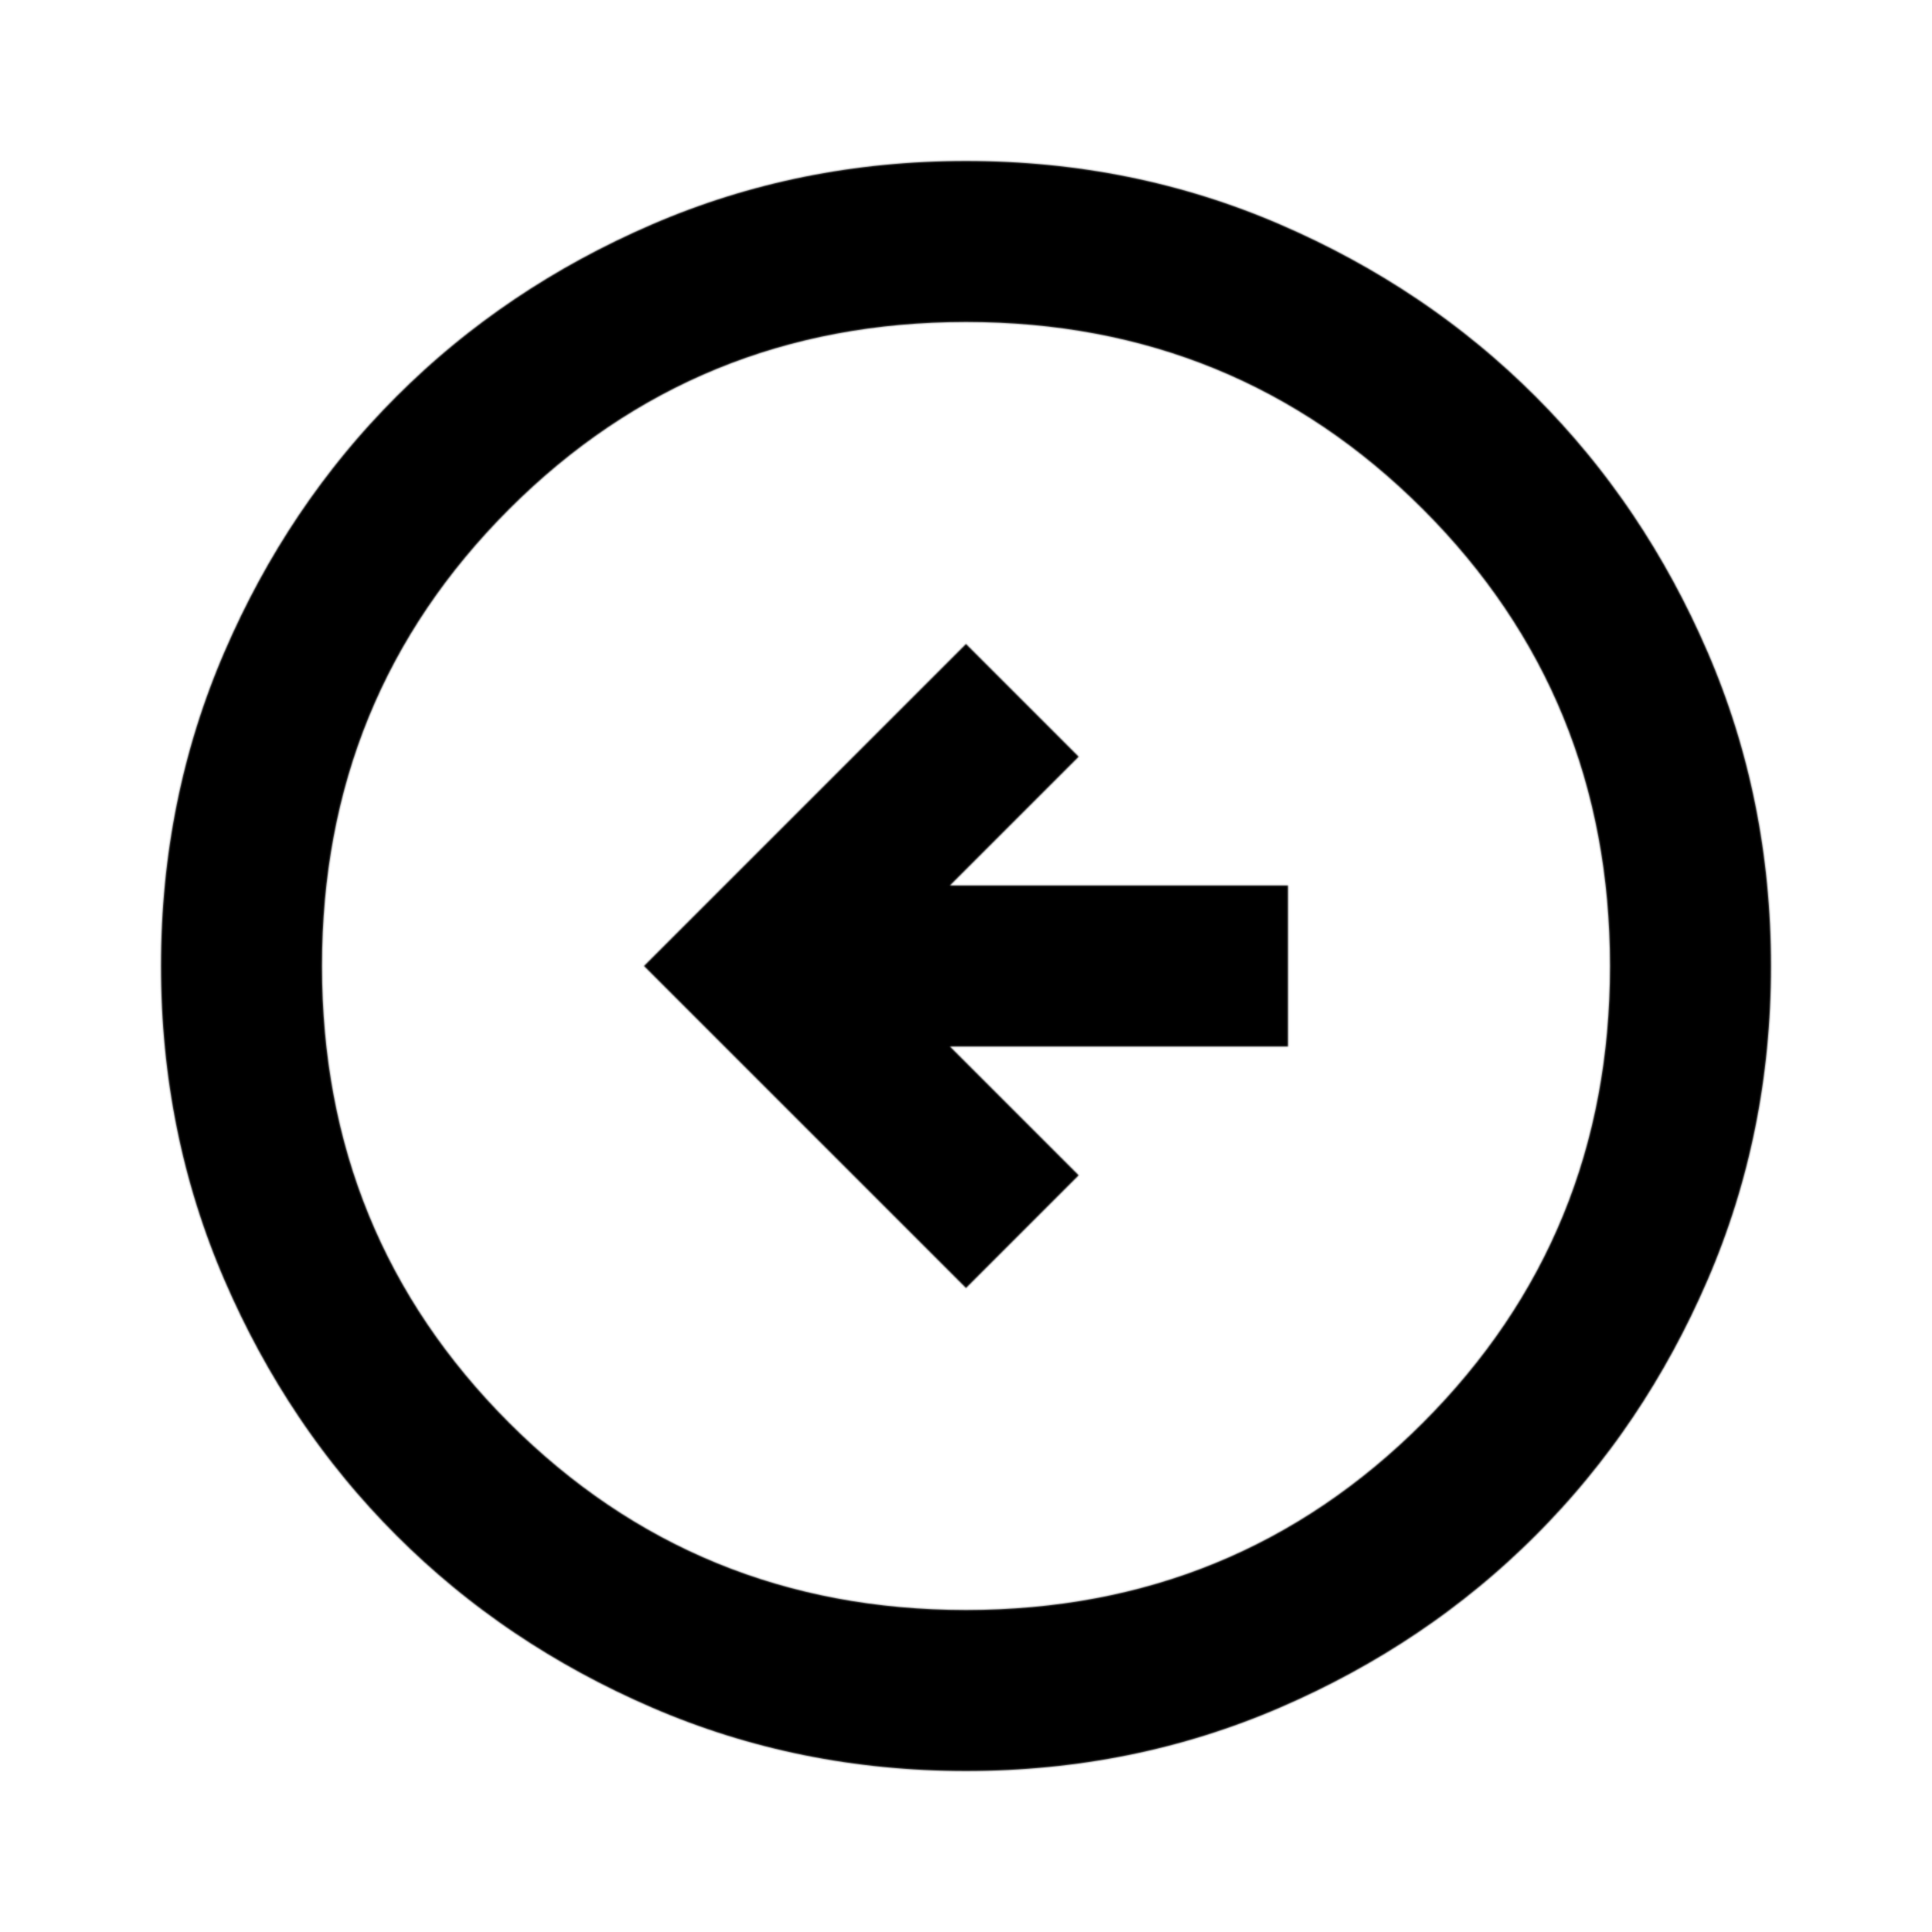
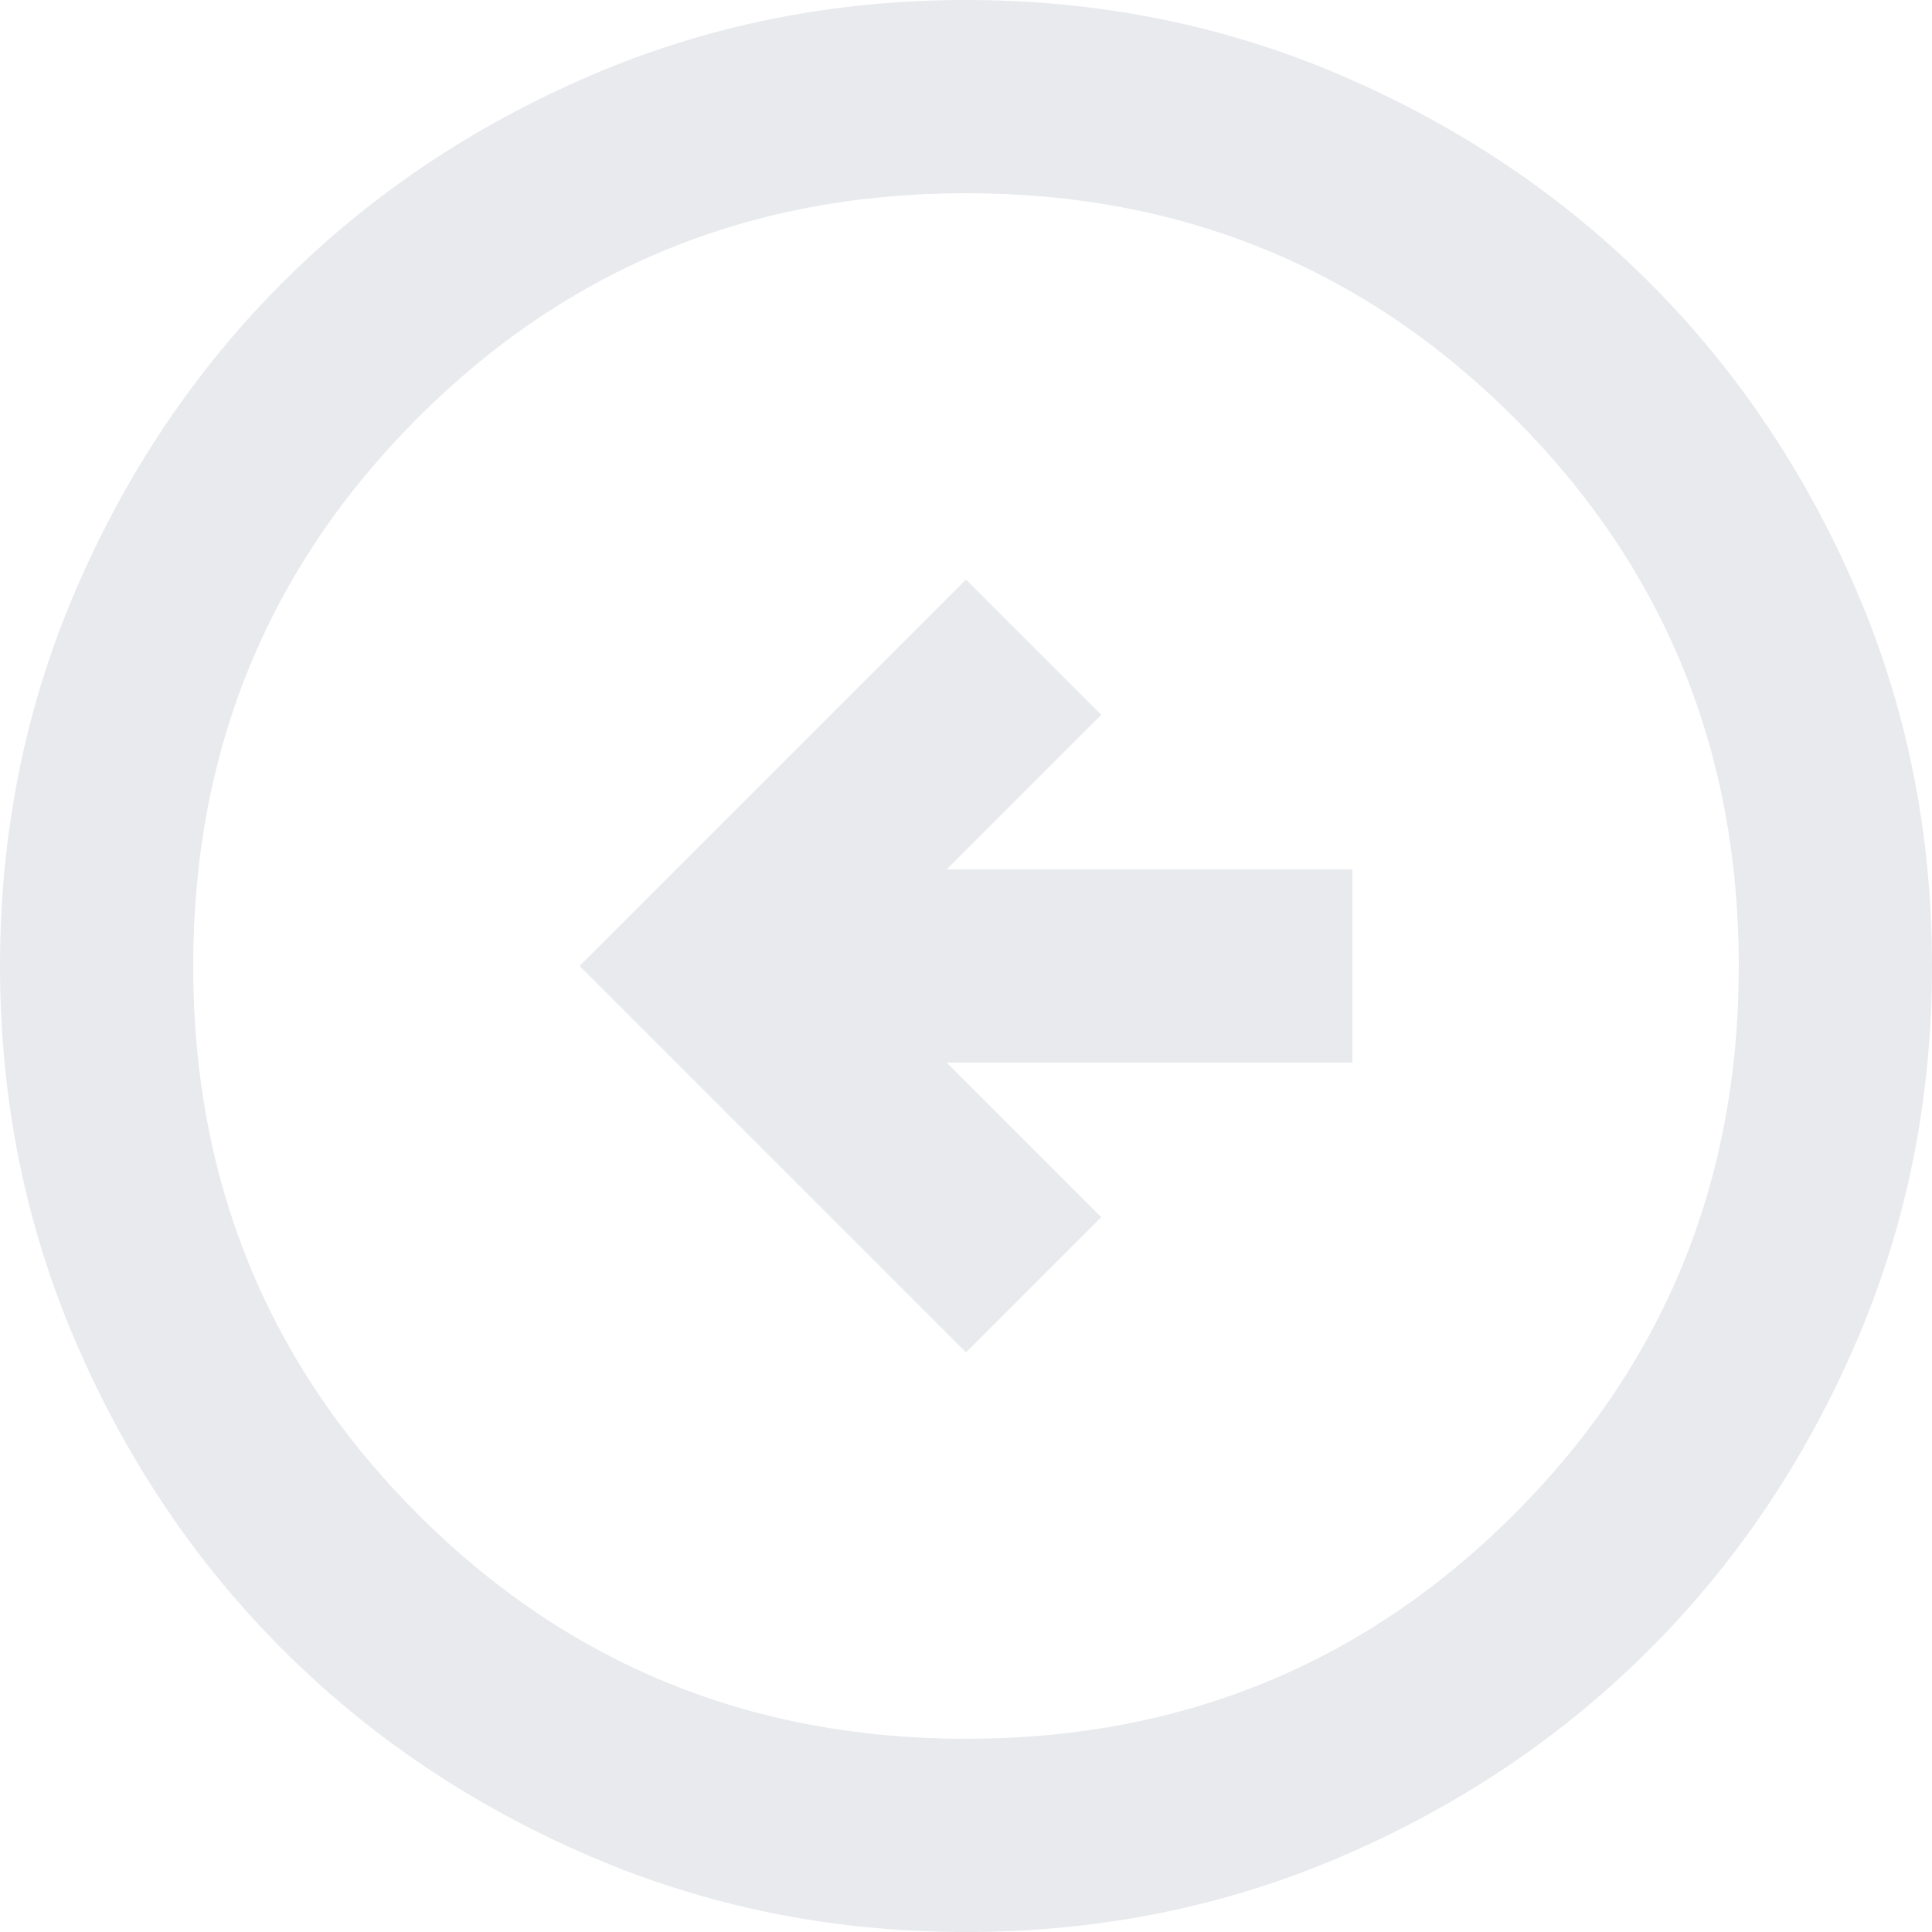
- <svg xmlns="http://www.w3.org/2000/svg" class="svg-prev" height="24px" viewBox="0 -960 960 960" width="24px" fill="inherit">
-   <defs>
-     <filter id="blur" x="-10%" y="-10%" width="120%" height="120%">
-       <feGaussianBlur in="SourceGraphic" stdDeviation="0.5" />
-     </filter>
-   </defs>
-   <path d="m480-320 56-56-64-64h168v-80H472l64-64-56-56-160 160 160 160Zm0 240q-83 0-156-31.5T197-197q-54-54-85.5-127T80-480q0-83 31.5-156T197-763q54-54 127-85.5T480-880q83 0 156 31.5T763-763q54 54 85.5 127T880-480q0 83-31.5 156T763-197q-54 54-127 85.5T480-80Zm0-80q134 0 227-93t93-227q0-134-93-227t-227-93q-134 0-227 93t-93 227q0 134 93 227t227 93Zm0-320Z" filter="url(#blur)" />
+ <svg xmlns="http://www.w3.org/2000/svg" class="svg-prev" viewBox="80 -880 800 800" fill="#e8eaed">
+   <path d="m480-320 56-56-64-64h168v-80H472l64-64-56-56-160 160 160 160Zm0 240q-83 0-156-31.5T197-197q-54-54-85.5-127T80-480q0-83 31.5-156T197-763q54-54 127-85.5T480-880q83 0 156 31.5T763-763q54 54 85.5 127T880-480q0 83-31.5 156T763-197q-54 54-127 85.5T480-80Zm0-80q134 0 227-93t93-227q0-134-93-227t-227-93q-134 0-227 93t-93 227q0 134 93 227t227 93Zm0-320Z" />
</svg>
